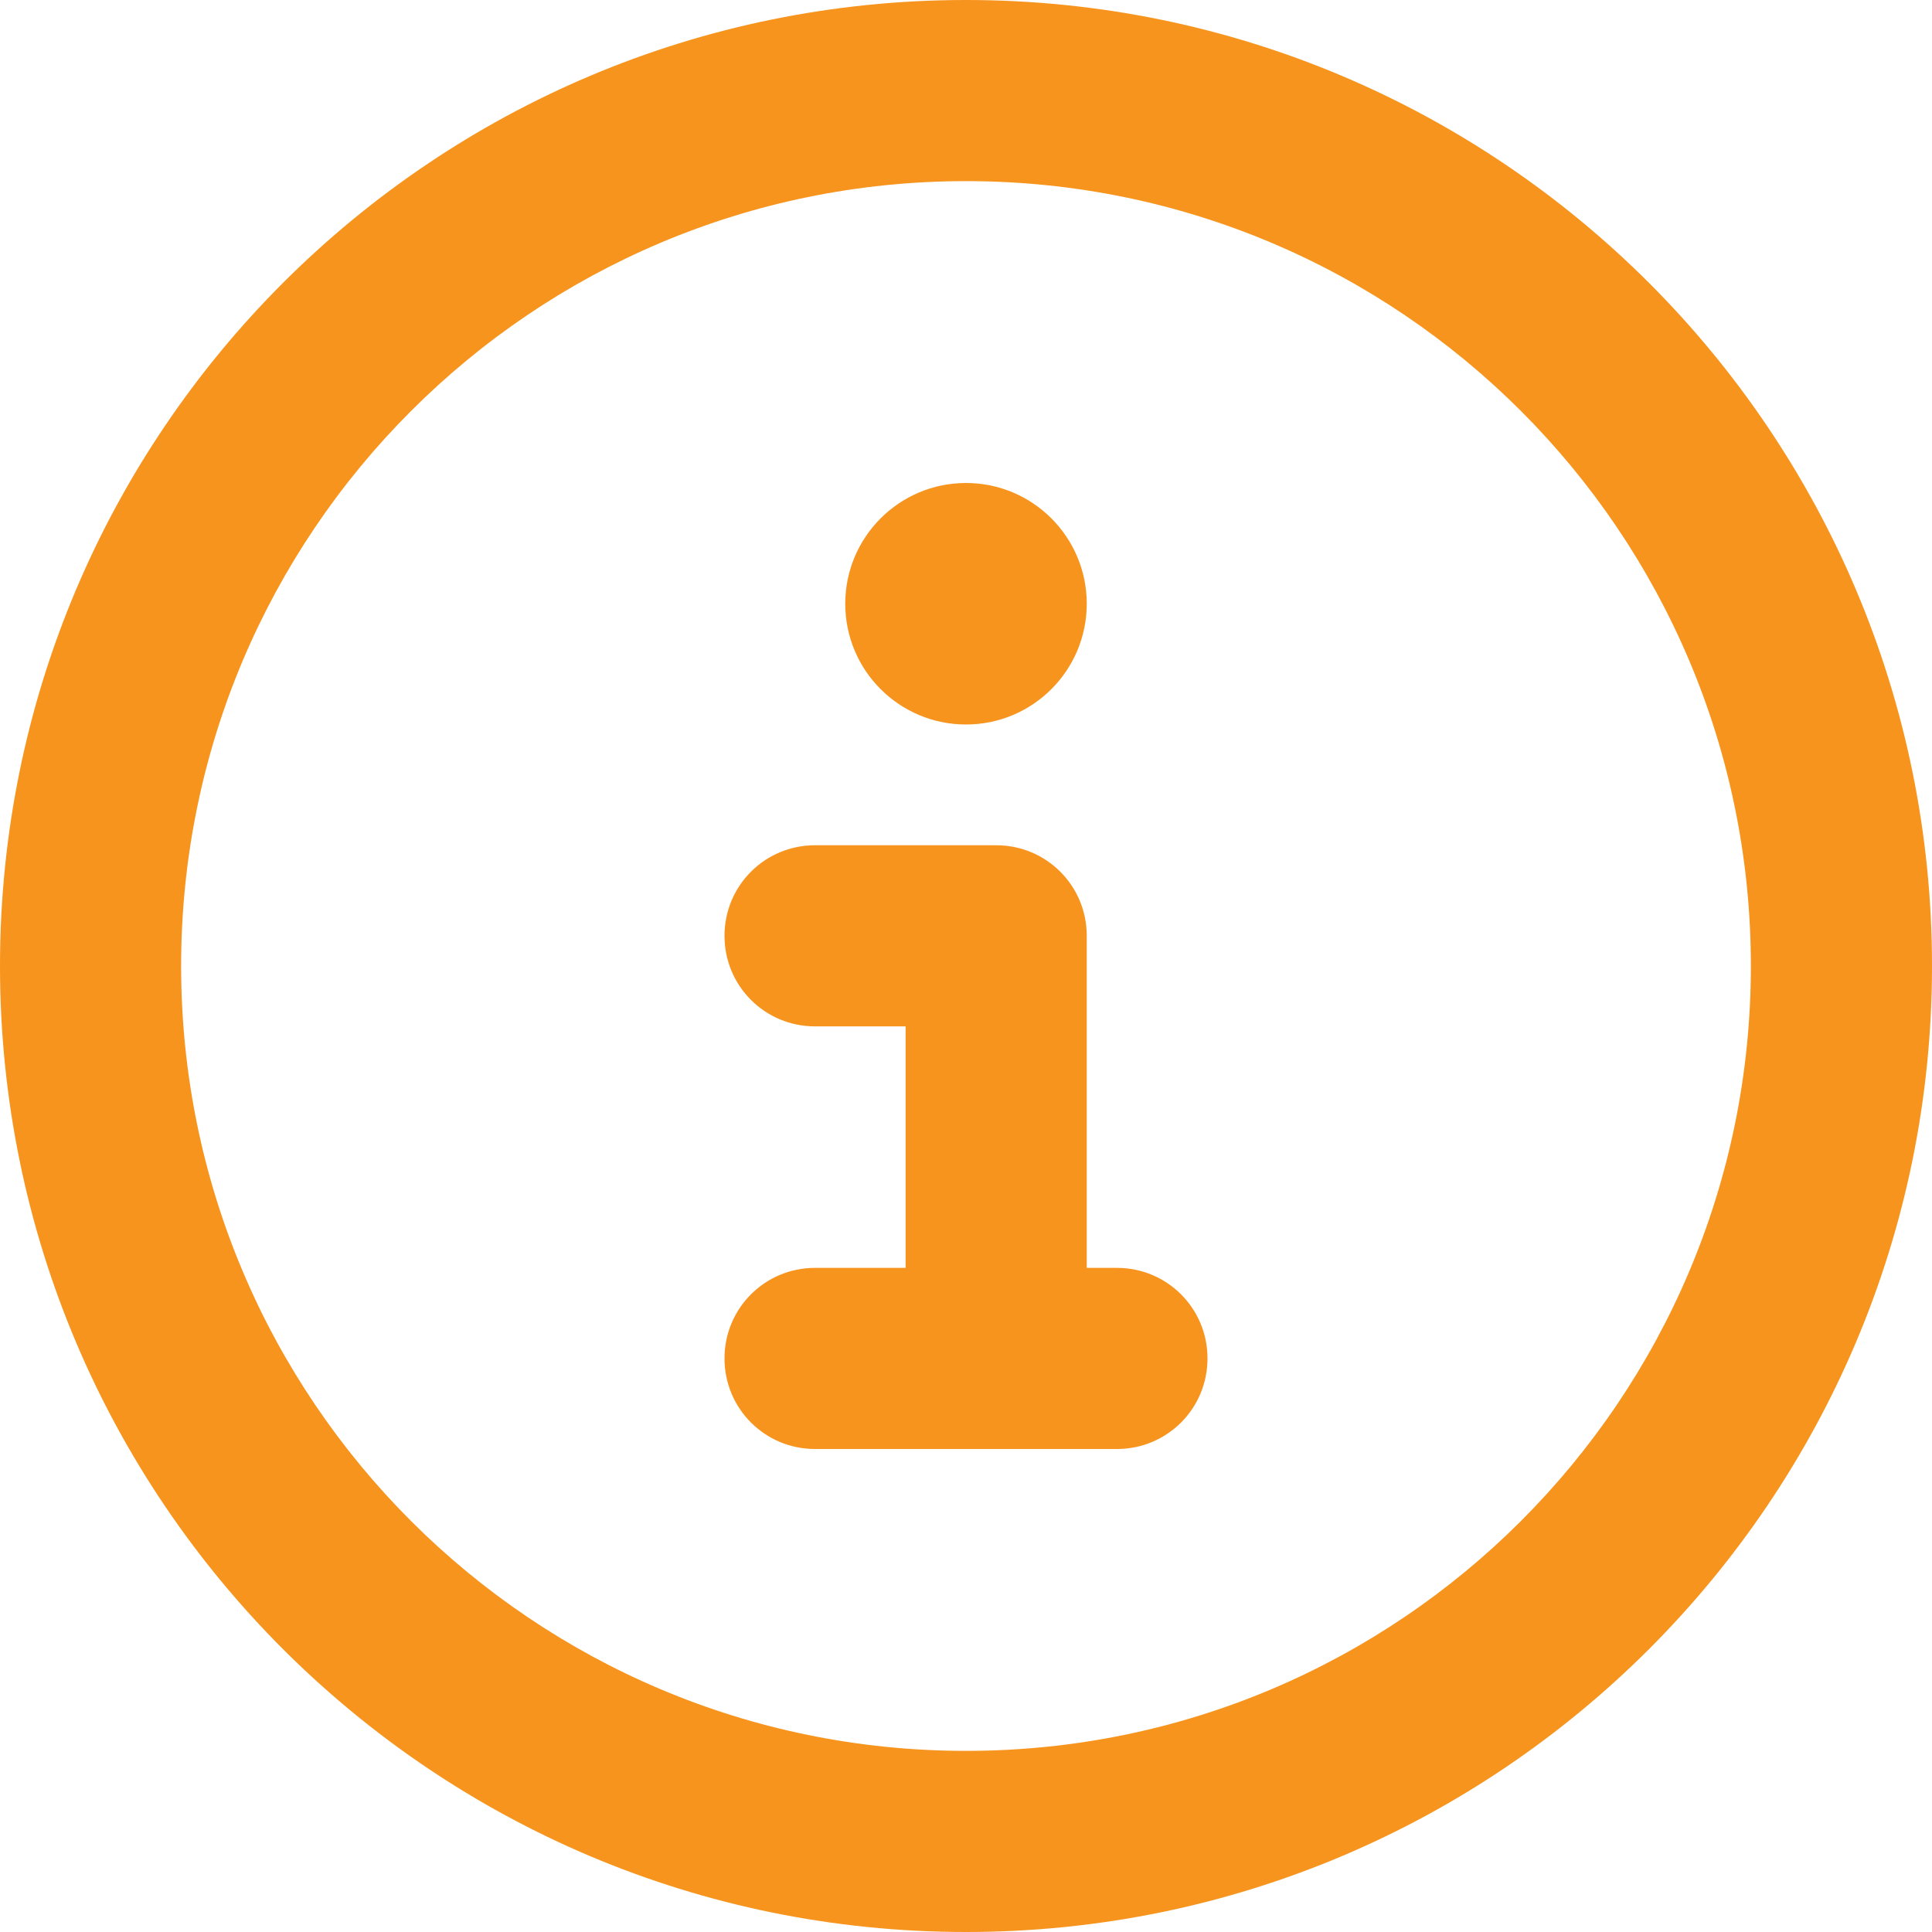
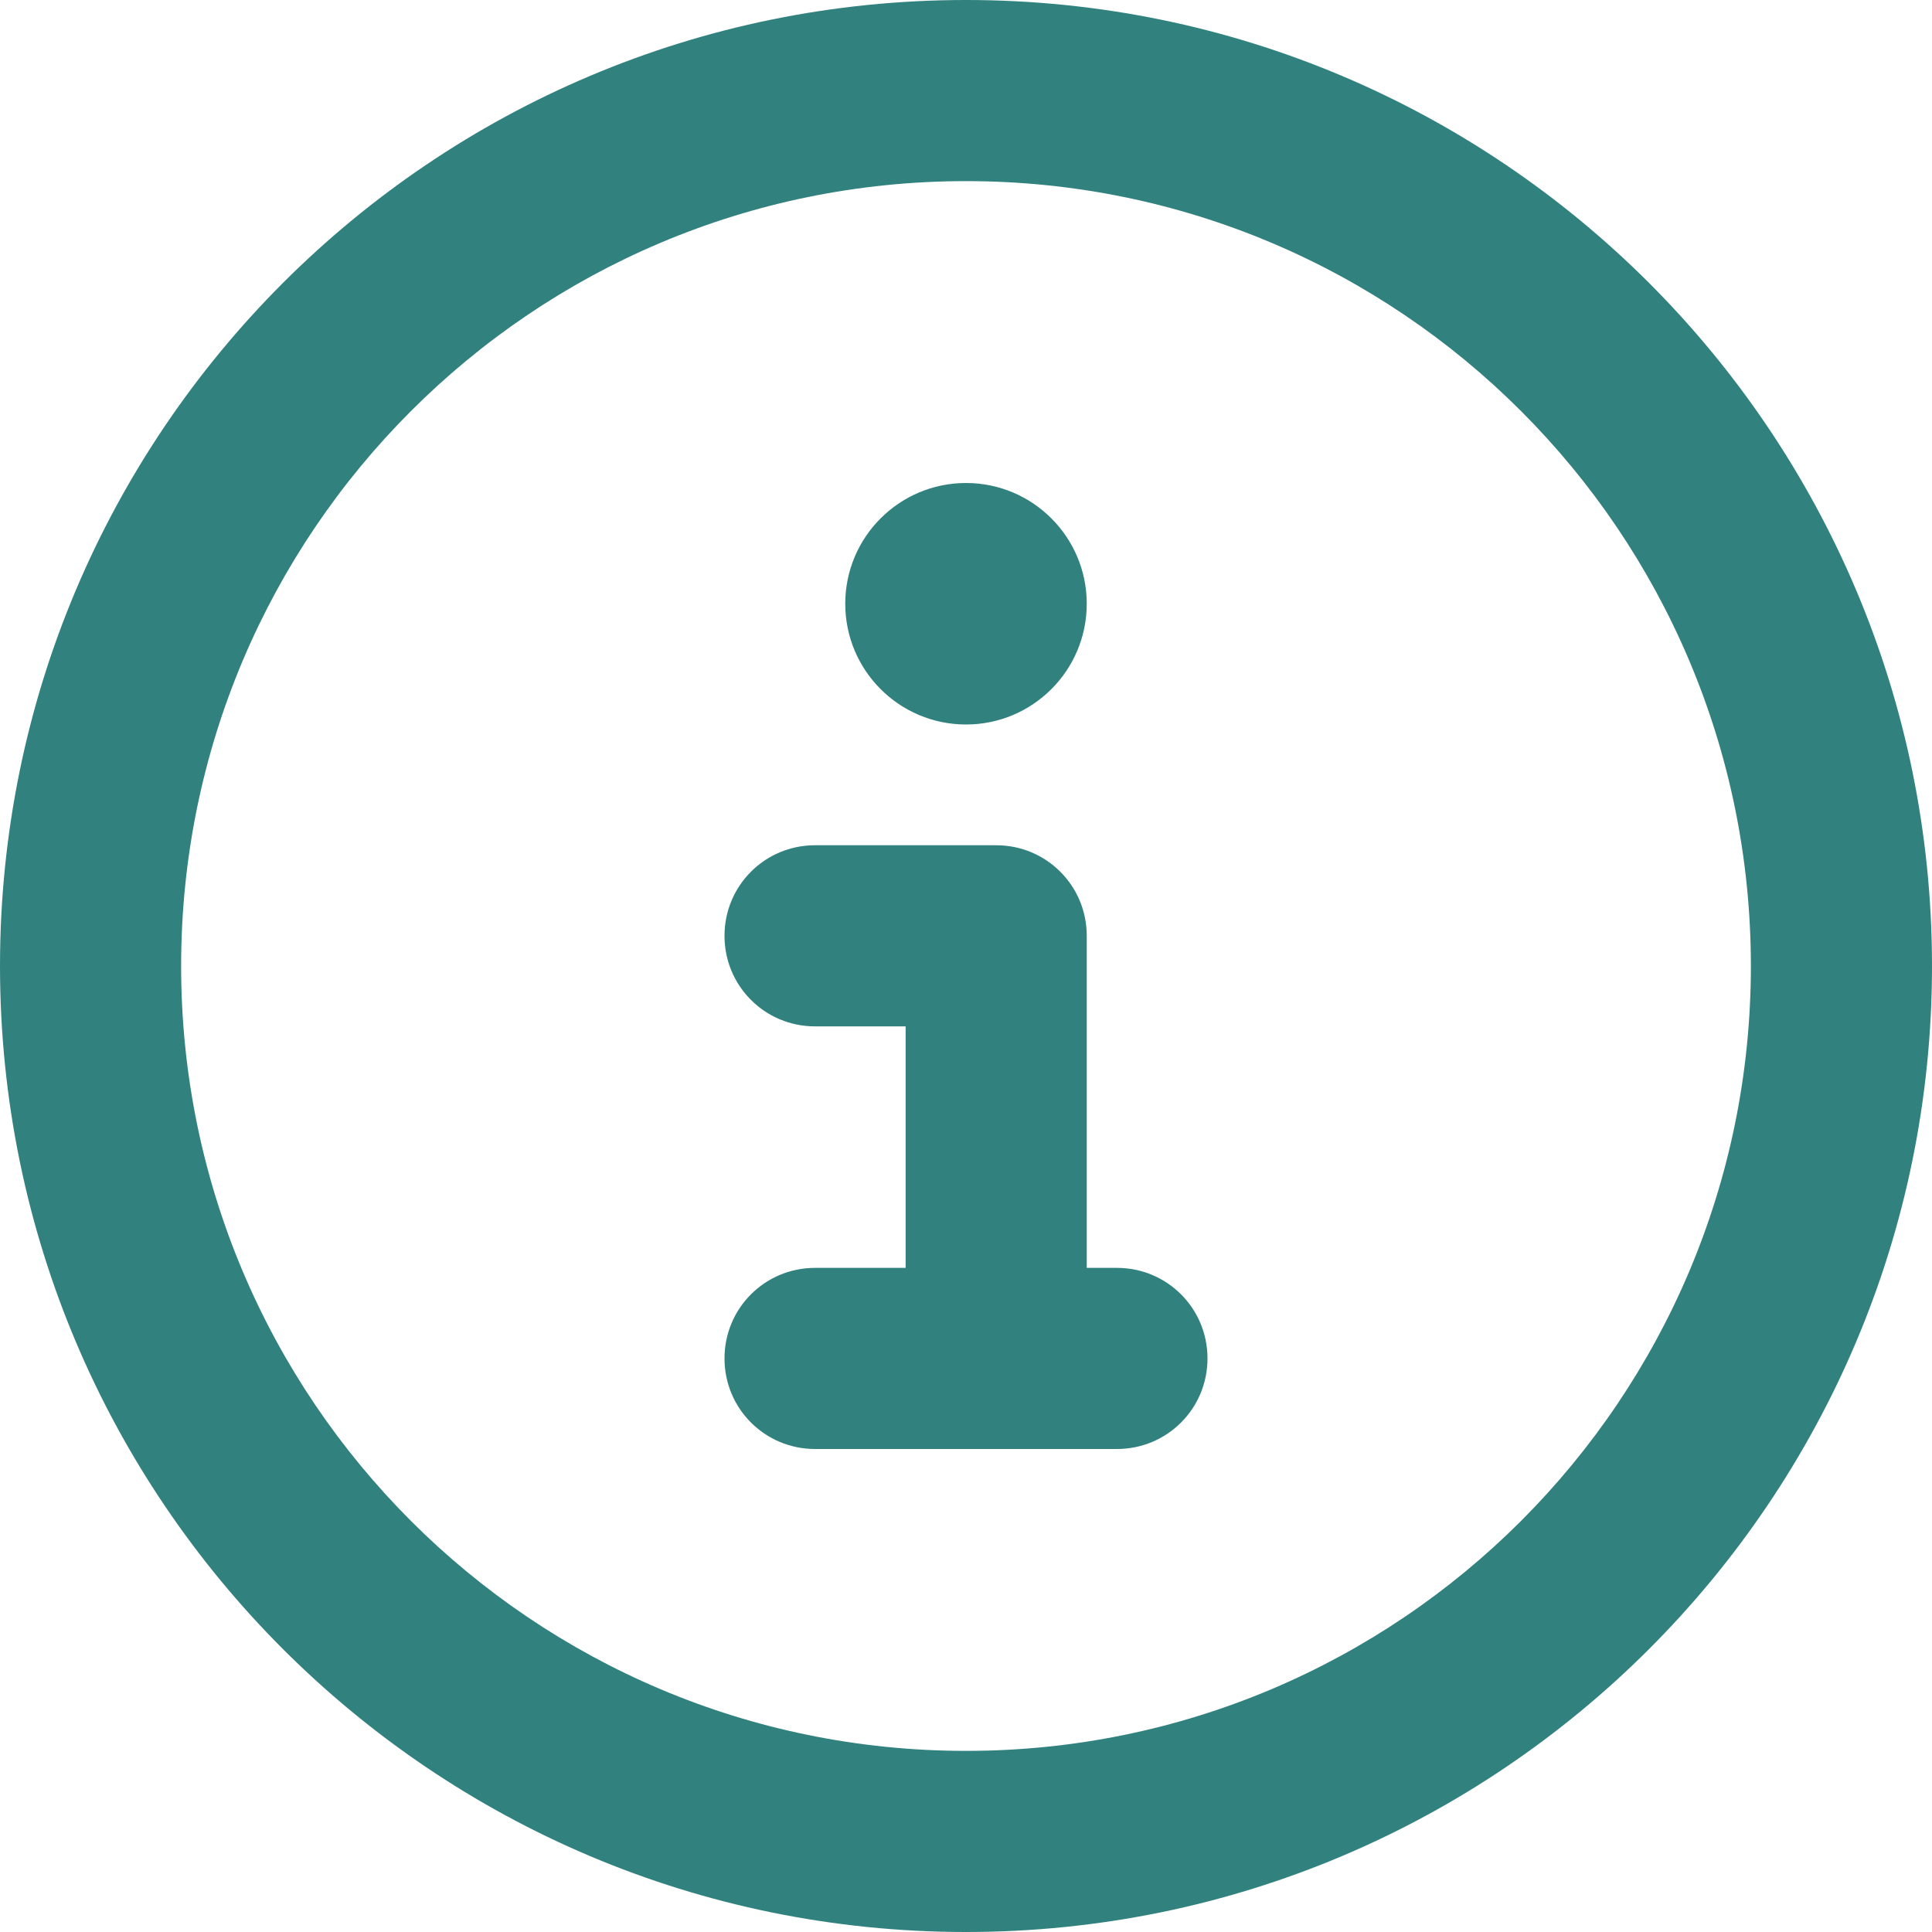
- <svg xmlns="http://www.w3.org/2000/svg" viewBox="0 0 512 512" width="14px" height="14px" fill="#F7941D">
+ <svg xmlns="http://www.w3.org/2000/svg" viewBox="0 0 512 512" width="14px" height="14px" fill="#31827F">
  <path d="M256 48a208 208 0 1 1 0 416 208 208 0 1 1 0-416zm0 464A256 256 0 1 0 256 0a256 256 0 1 0 0 512zM216 336c-13.3 0-24 10.7-24 24s10.7 24 24 24h80c13.3 0 24-10.7 24-24s-10.7-24-24-24h-8V248c0-13.3-10.7-24-24-24H216c-13.3 0-24 10.7-24 24s10.7 24 24 24h24v64H216zm40-144a32 32 0 1 0 0-64 32 32 0 1 0 0 64z" />
</svg>
